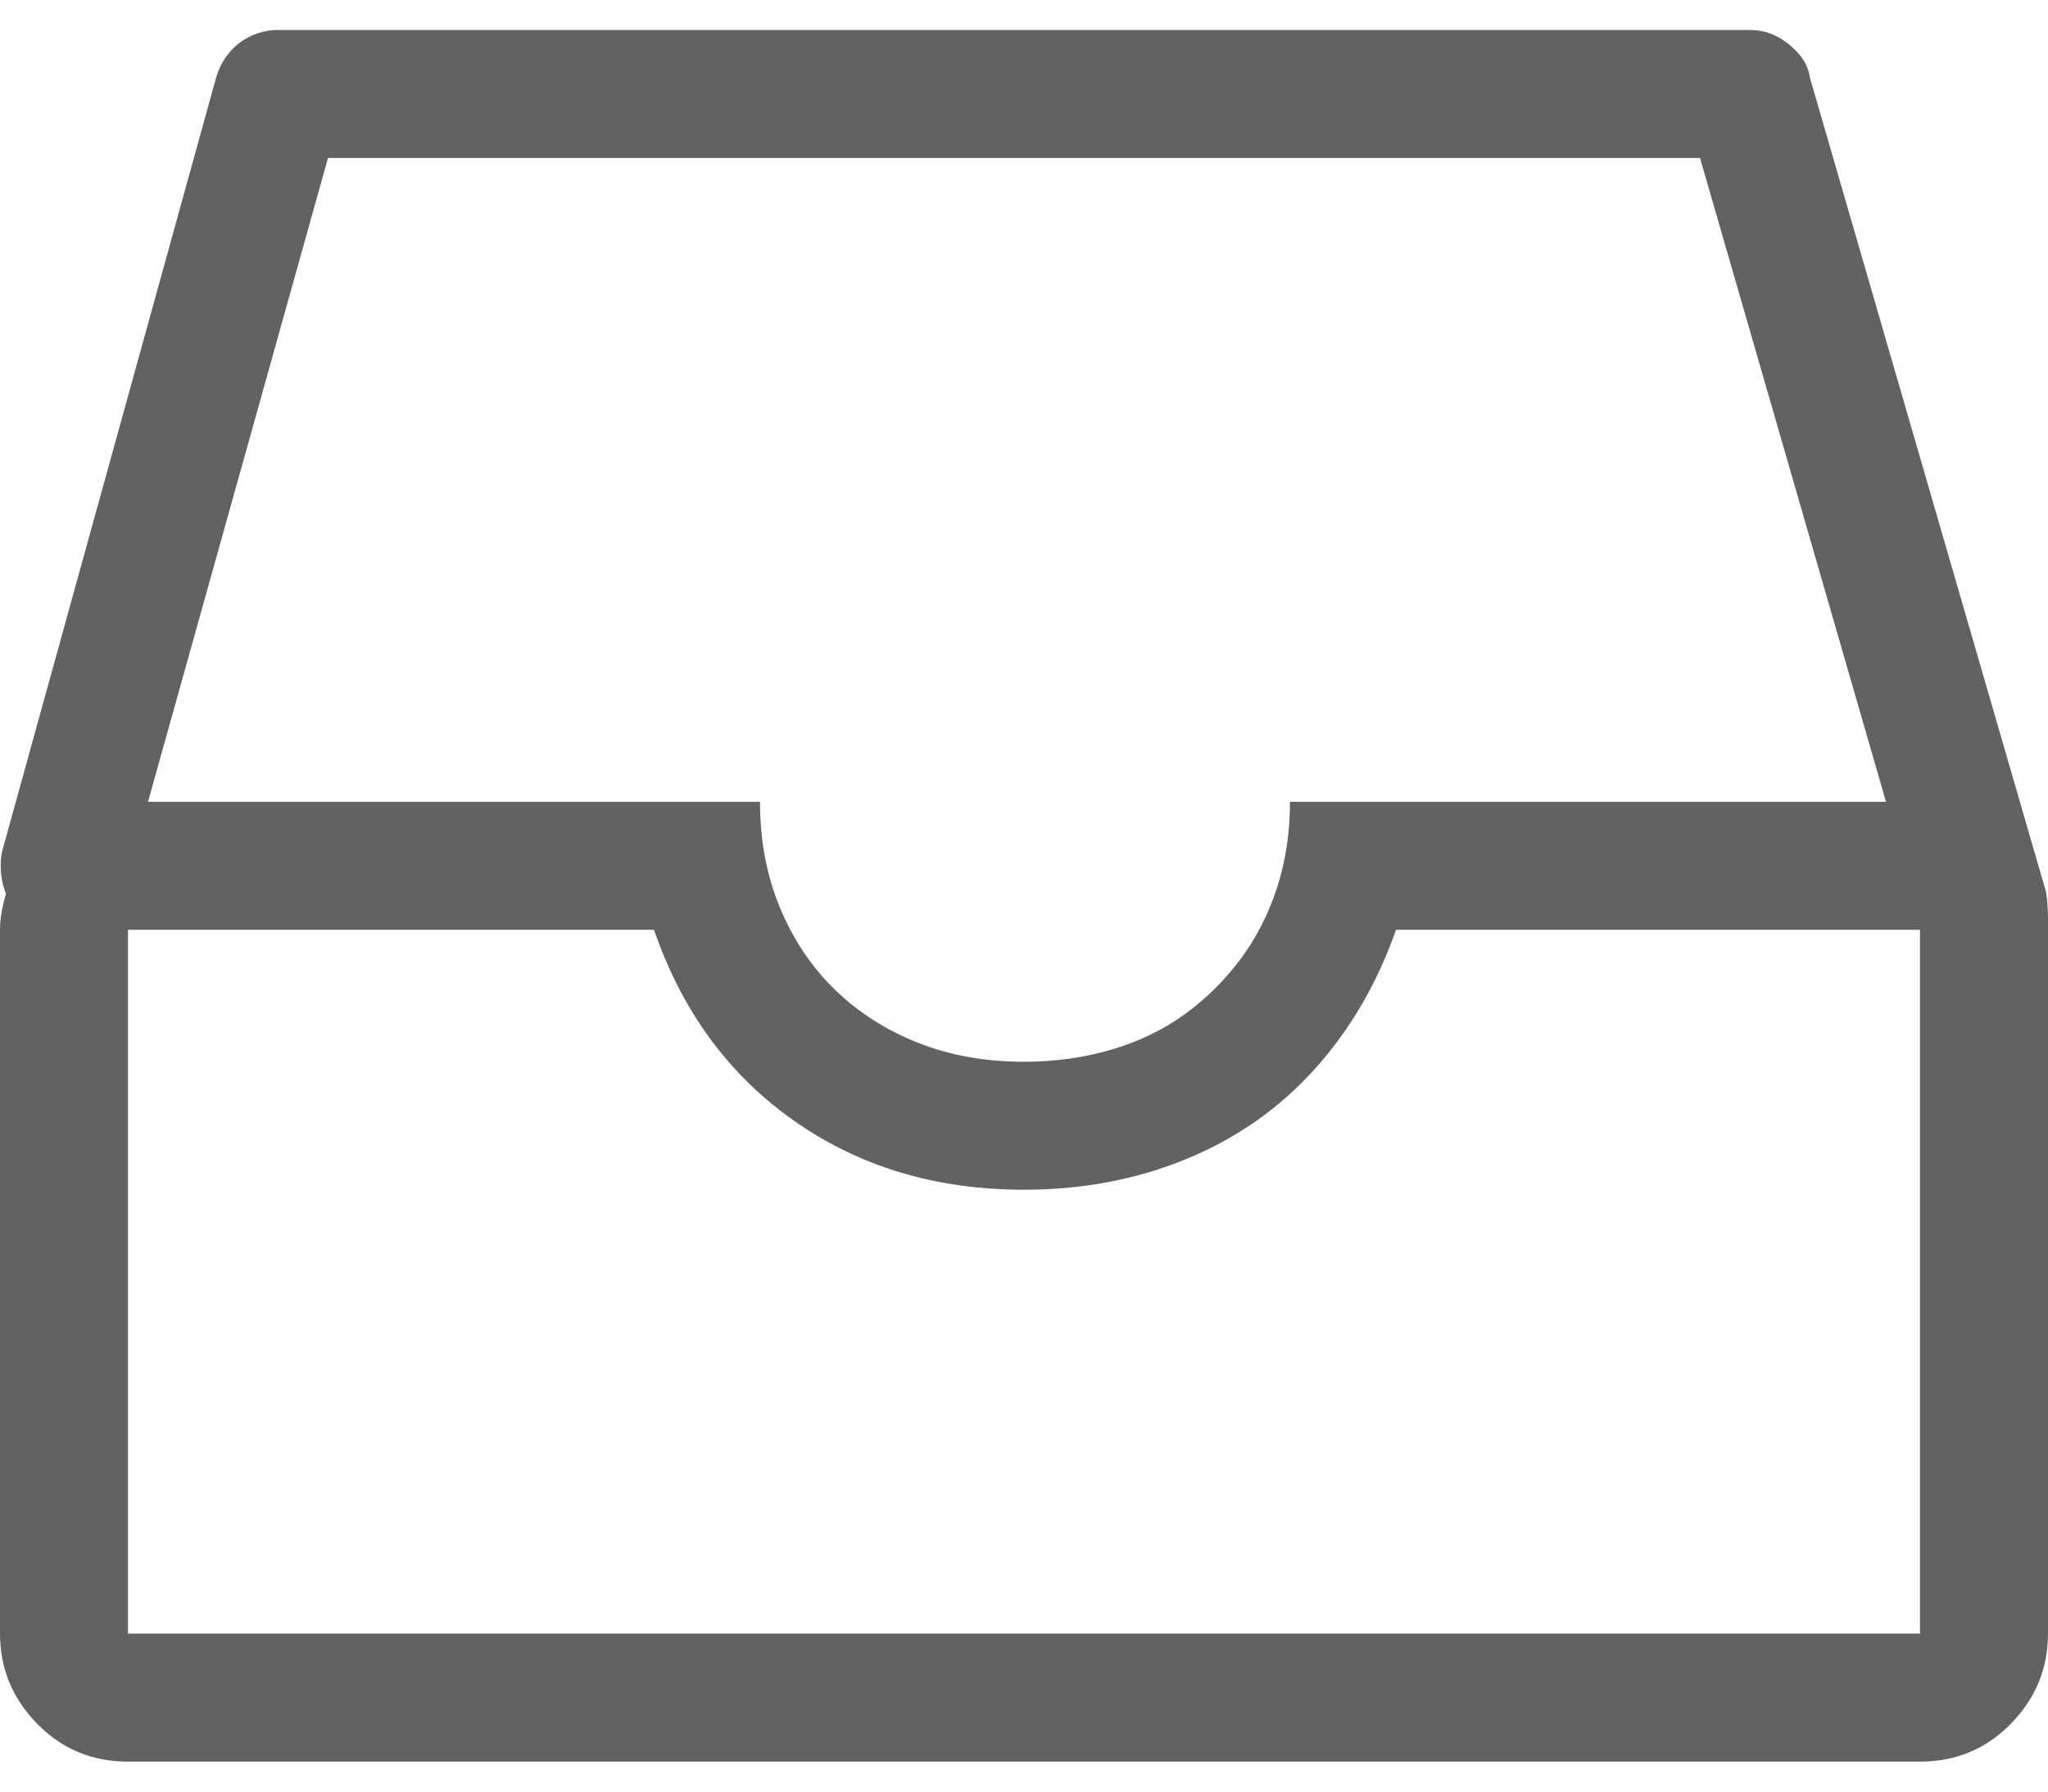
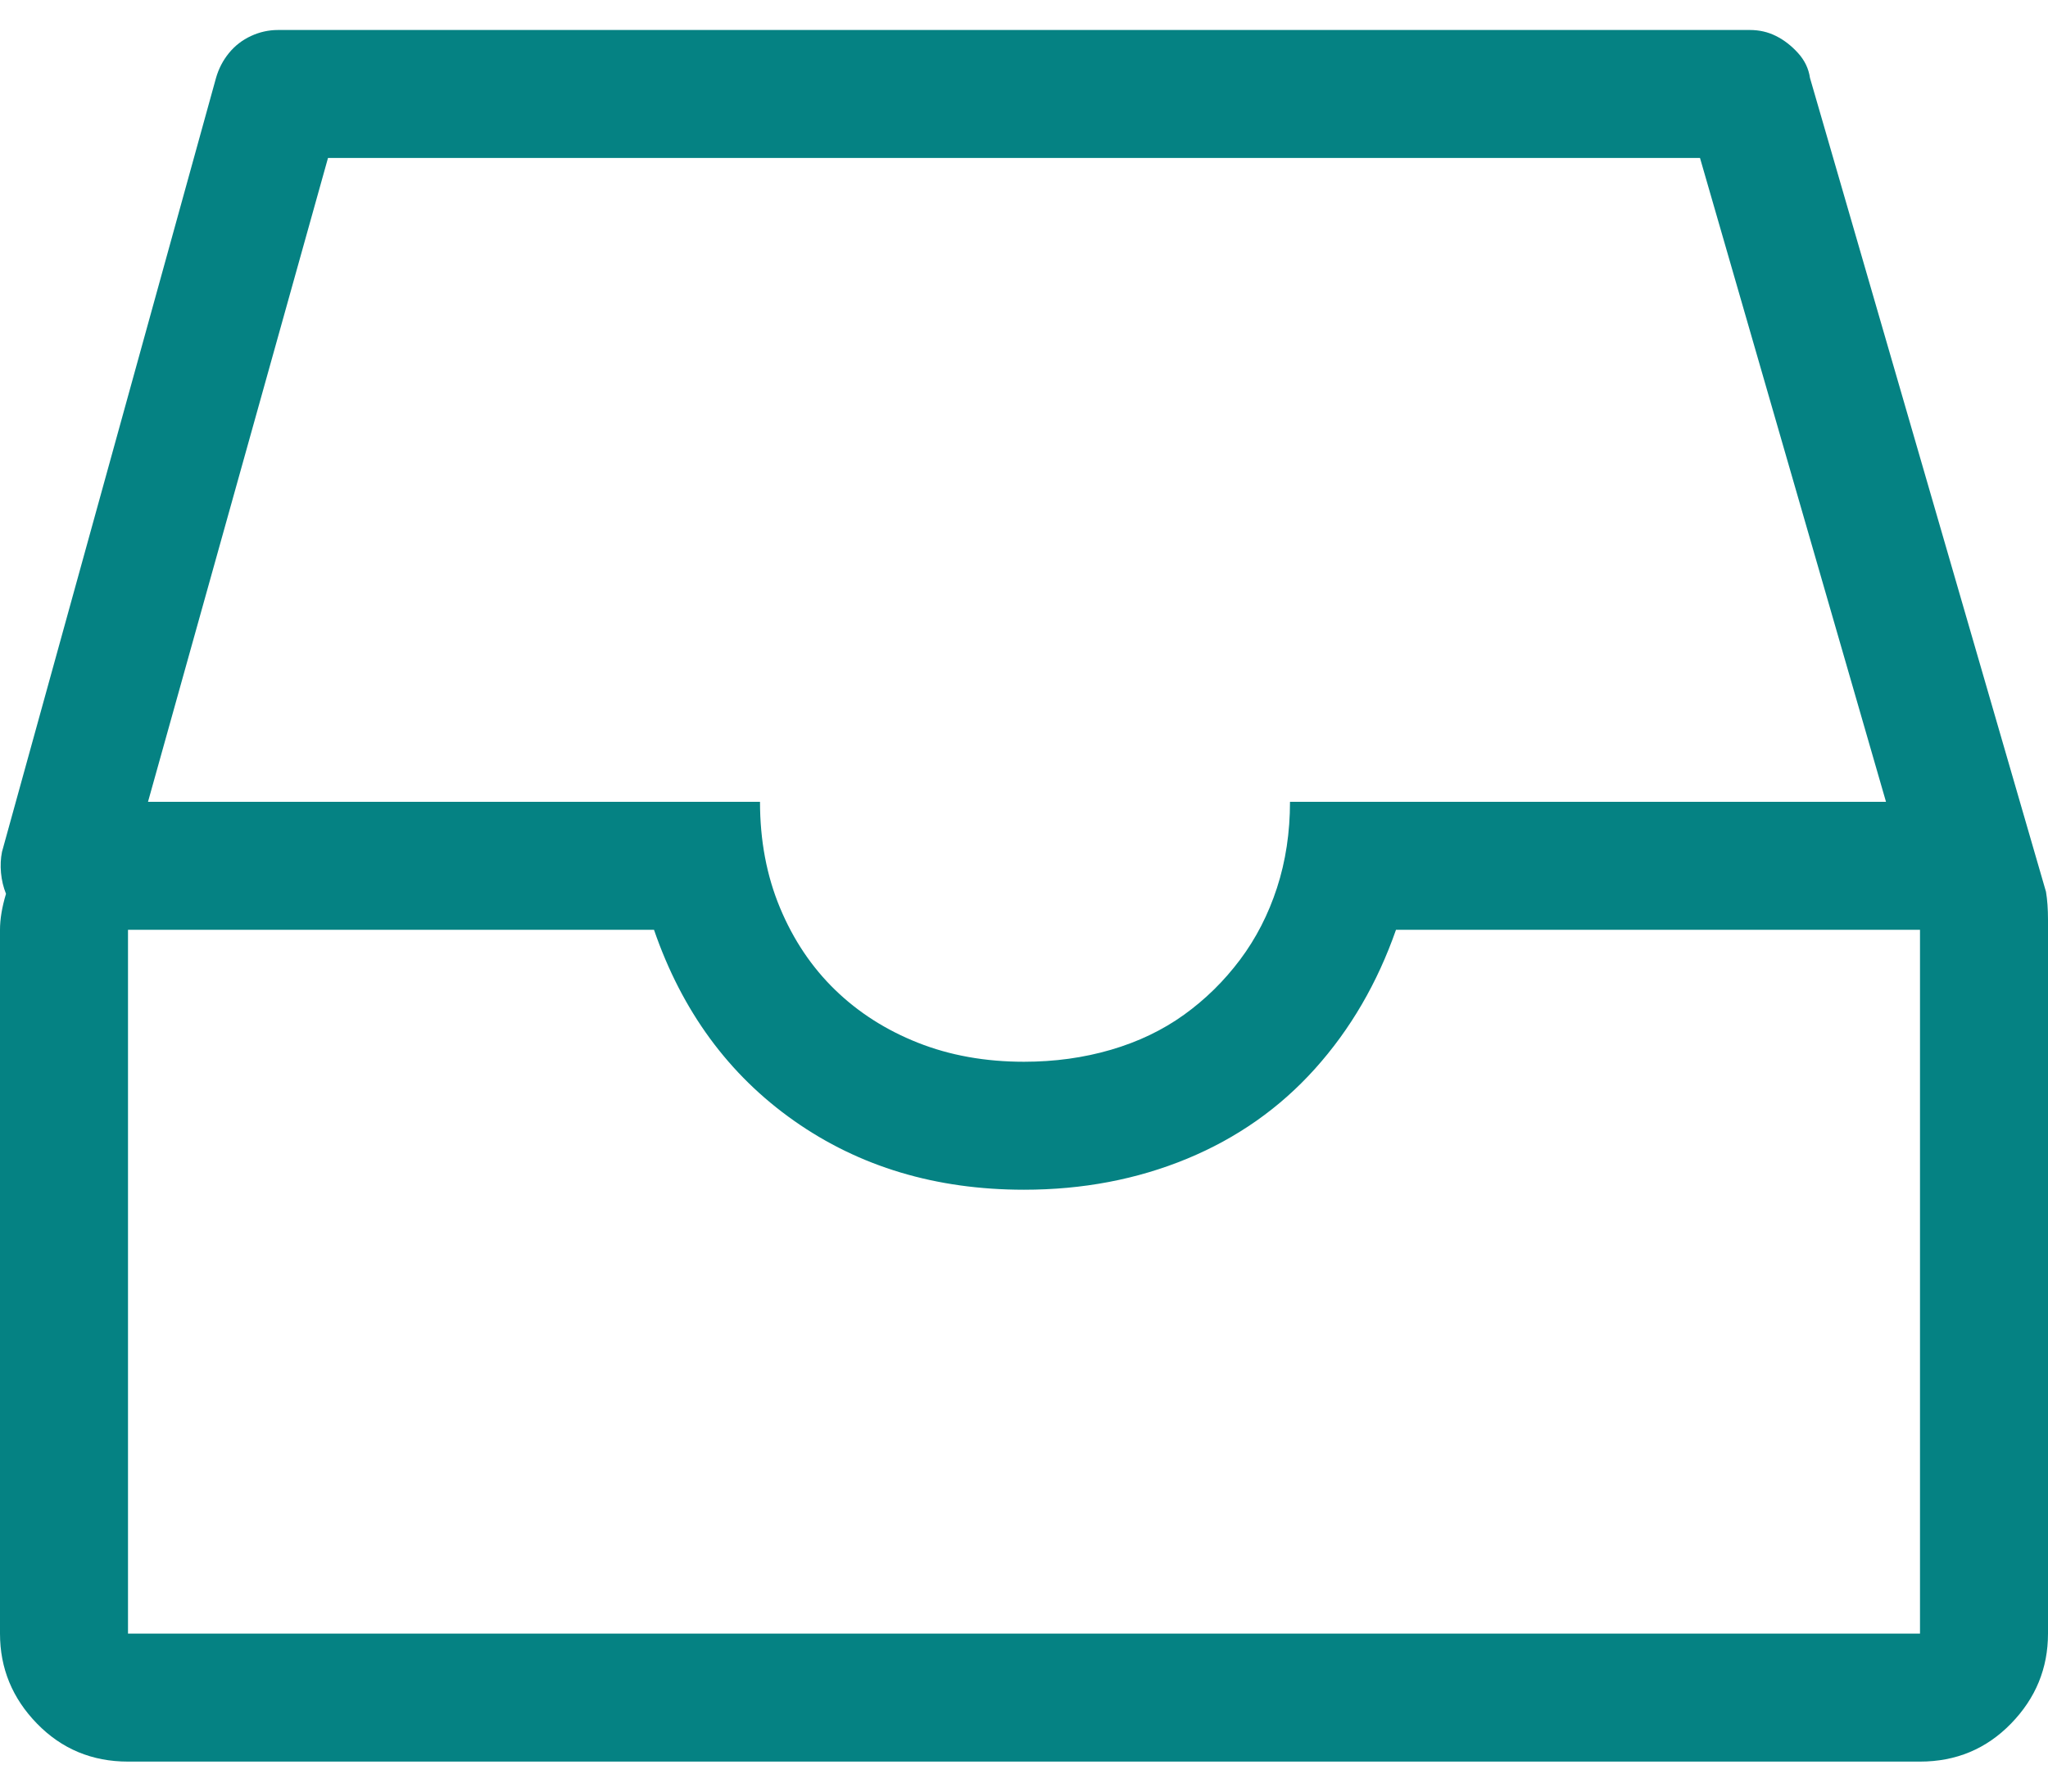
<svg xmlns="http://www.w3.org/2000/svg" width="1024" height="896" style="-ms-transform:rotate(360deg);-webkit-transform:rotate(360deg)" transform="rotate(360)">
-   <path d="M1023 446L905 39q-1-7-6-12.5T888 18t-13-3H139q-7 0-13.5 3t-11 8.5T108 39L1 426q-1 5-.5 10.5T3 447q-3 10-3 18v352q0 26 18.5 45T64 881h896q27 0 45.5-19t18.5-45V460q0-8-1-14zM164 79h686l93 322H645q0 23-6.5 43T620 480t-28 27.5-36.5 17.5-43.5 6q-29 0-53-9.5T417.5 495 390 454t-10-53H74zm796 738H64V465h263q21 61 70 95.5T512 595q44 0 81.5-15.5t64-45T698 465h262v352z" fill="#626262" />
+   <path d="M1023 446L905 39q-1-7-6-12.5T888 18t-13-3H139q-7 0-13.5 3t-11 8.5T108 39L1 426q-1 5-.5 10.5T3 447q-3 10-3 18v352q0 26 18.5 45T64 881h896q27 0 45.5-19t18.5-45V460q0-8-1-14zM164 79h686l93 322H645q0 23-6.5 43T620 480t-28 27.5-36.5 17.5-43.5 6q-29 0-53-9.5T417.5 495 390 454t-10-53H74zm796 738H64V465h263q21 61 70 95.5T512 595q44 0 81.5-15.5t64-45T698 465h262v352z" fill="#058283" />
  <path fill="rgba(0, 0, 0, 0)" d="M0 0h1024v896H0z" />
</svg>
